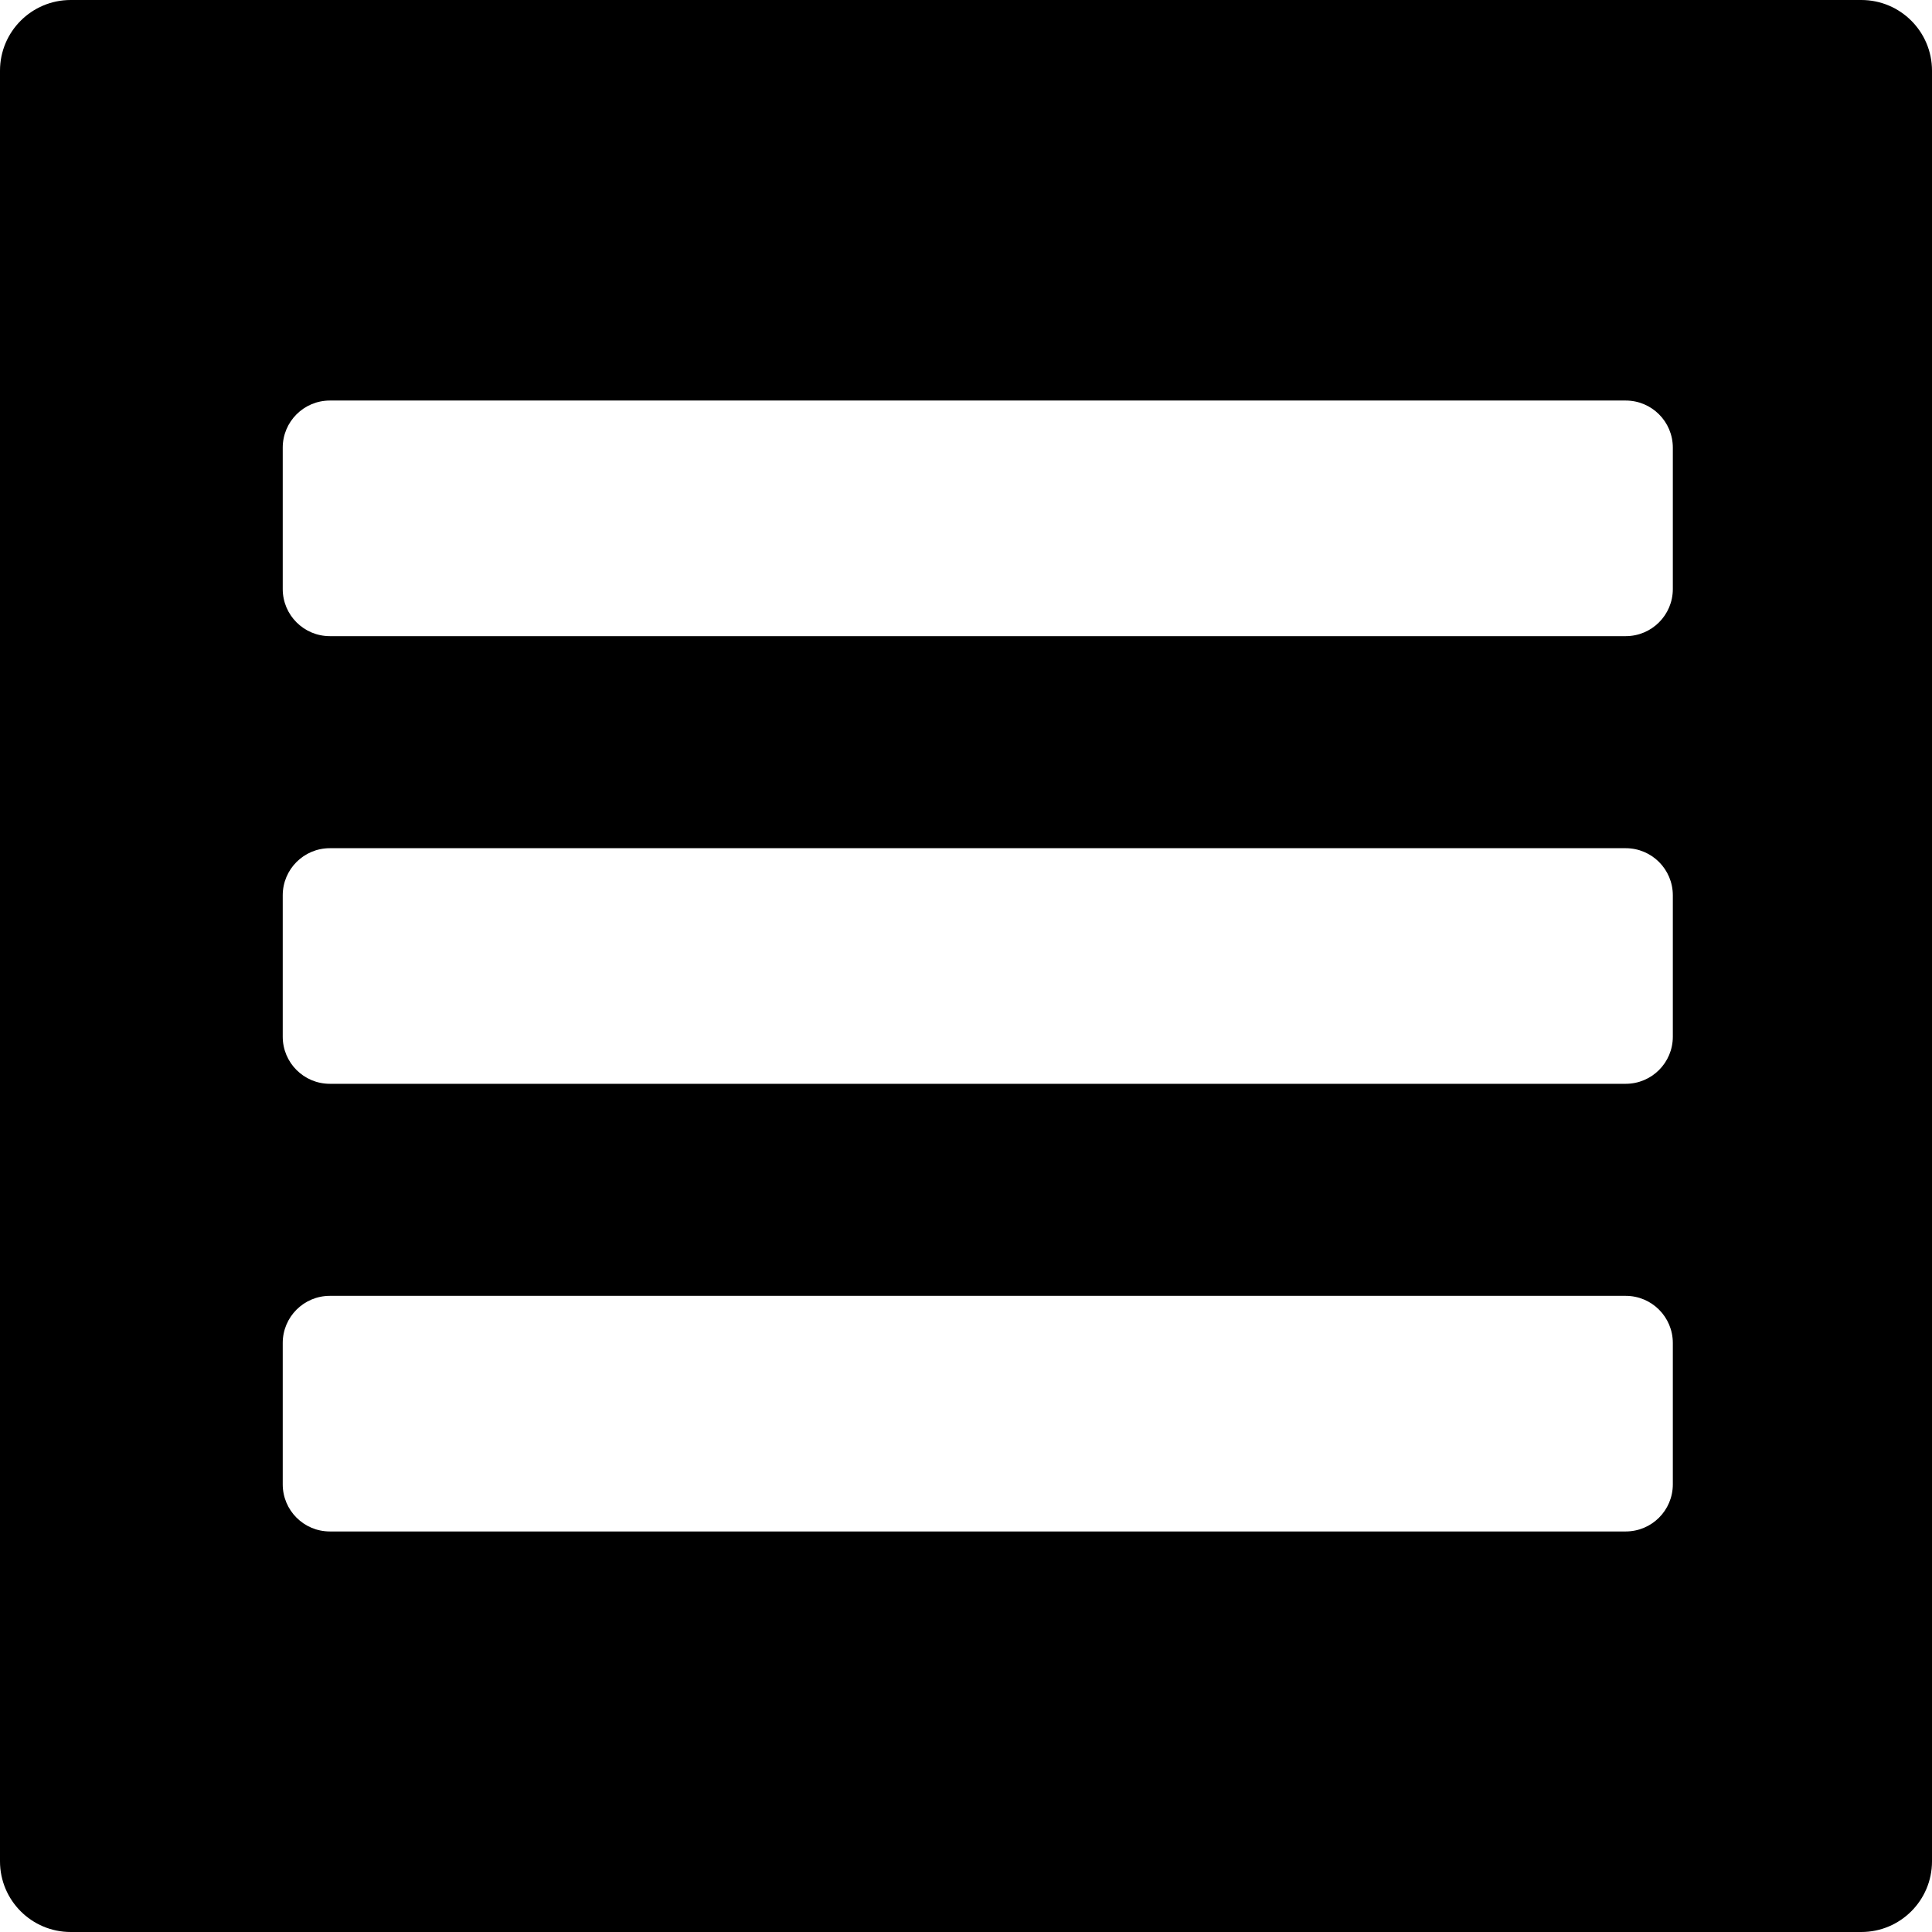
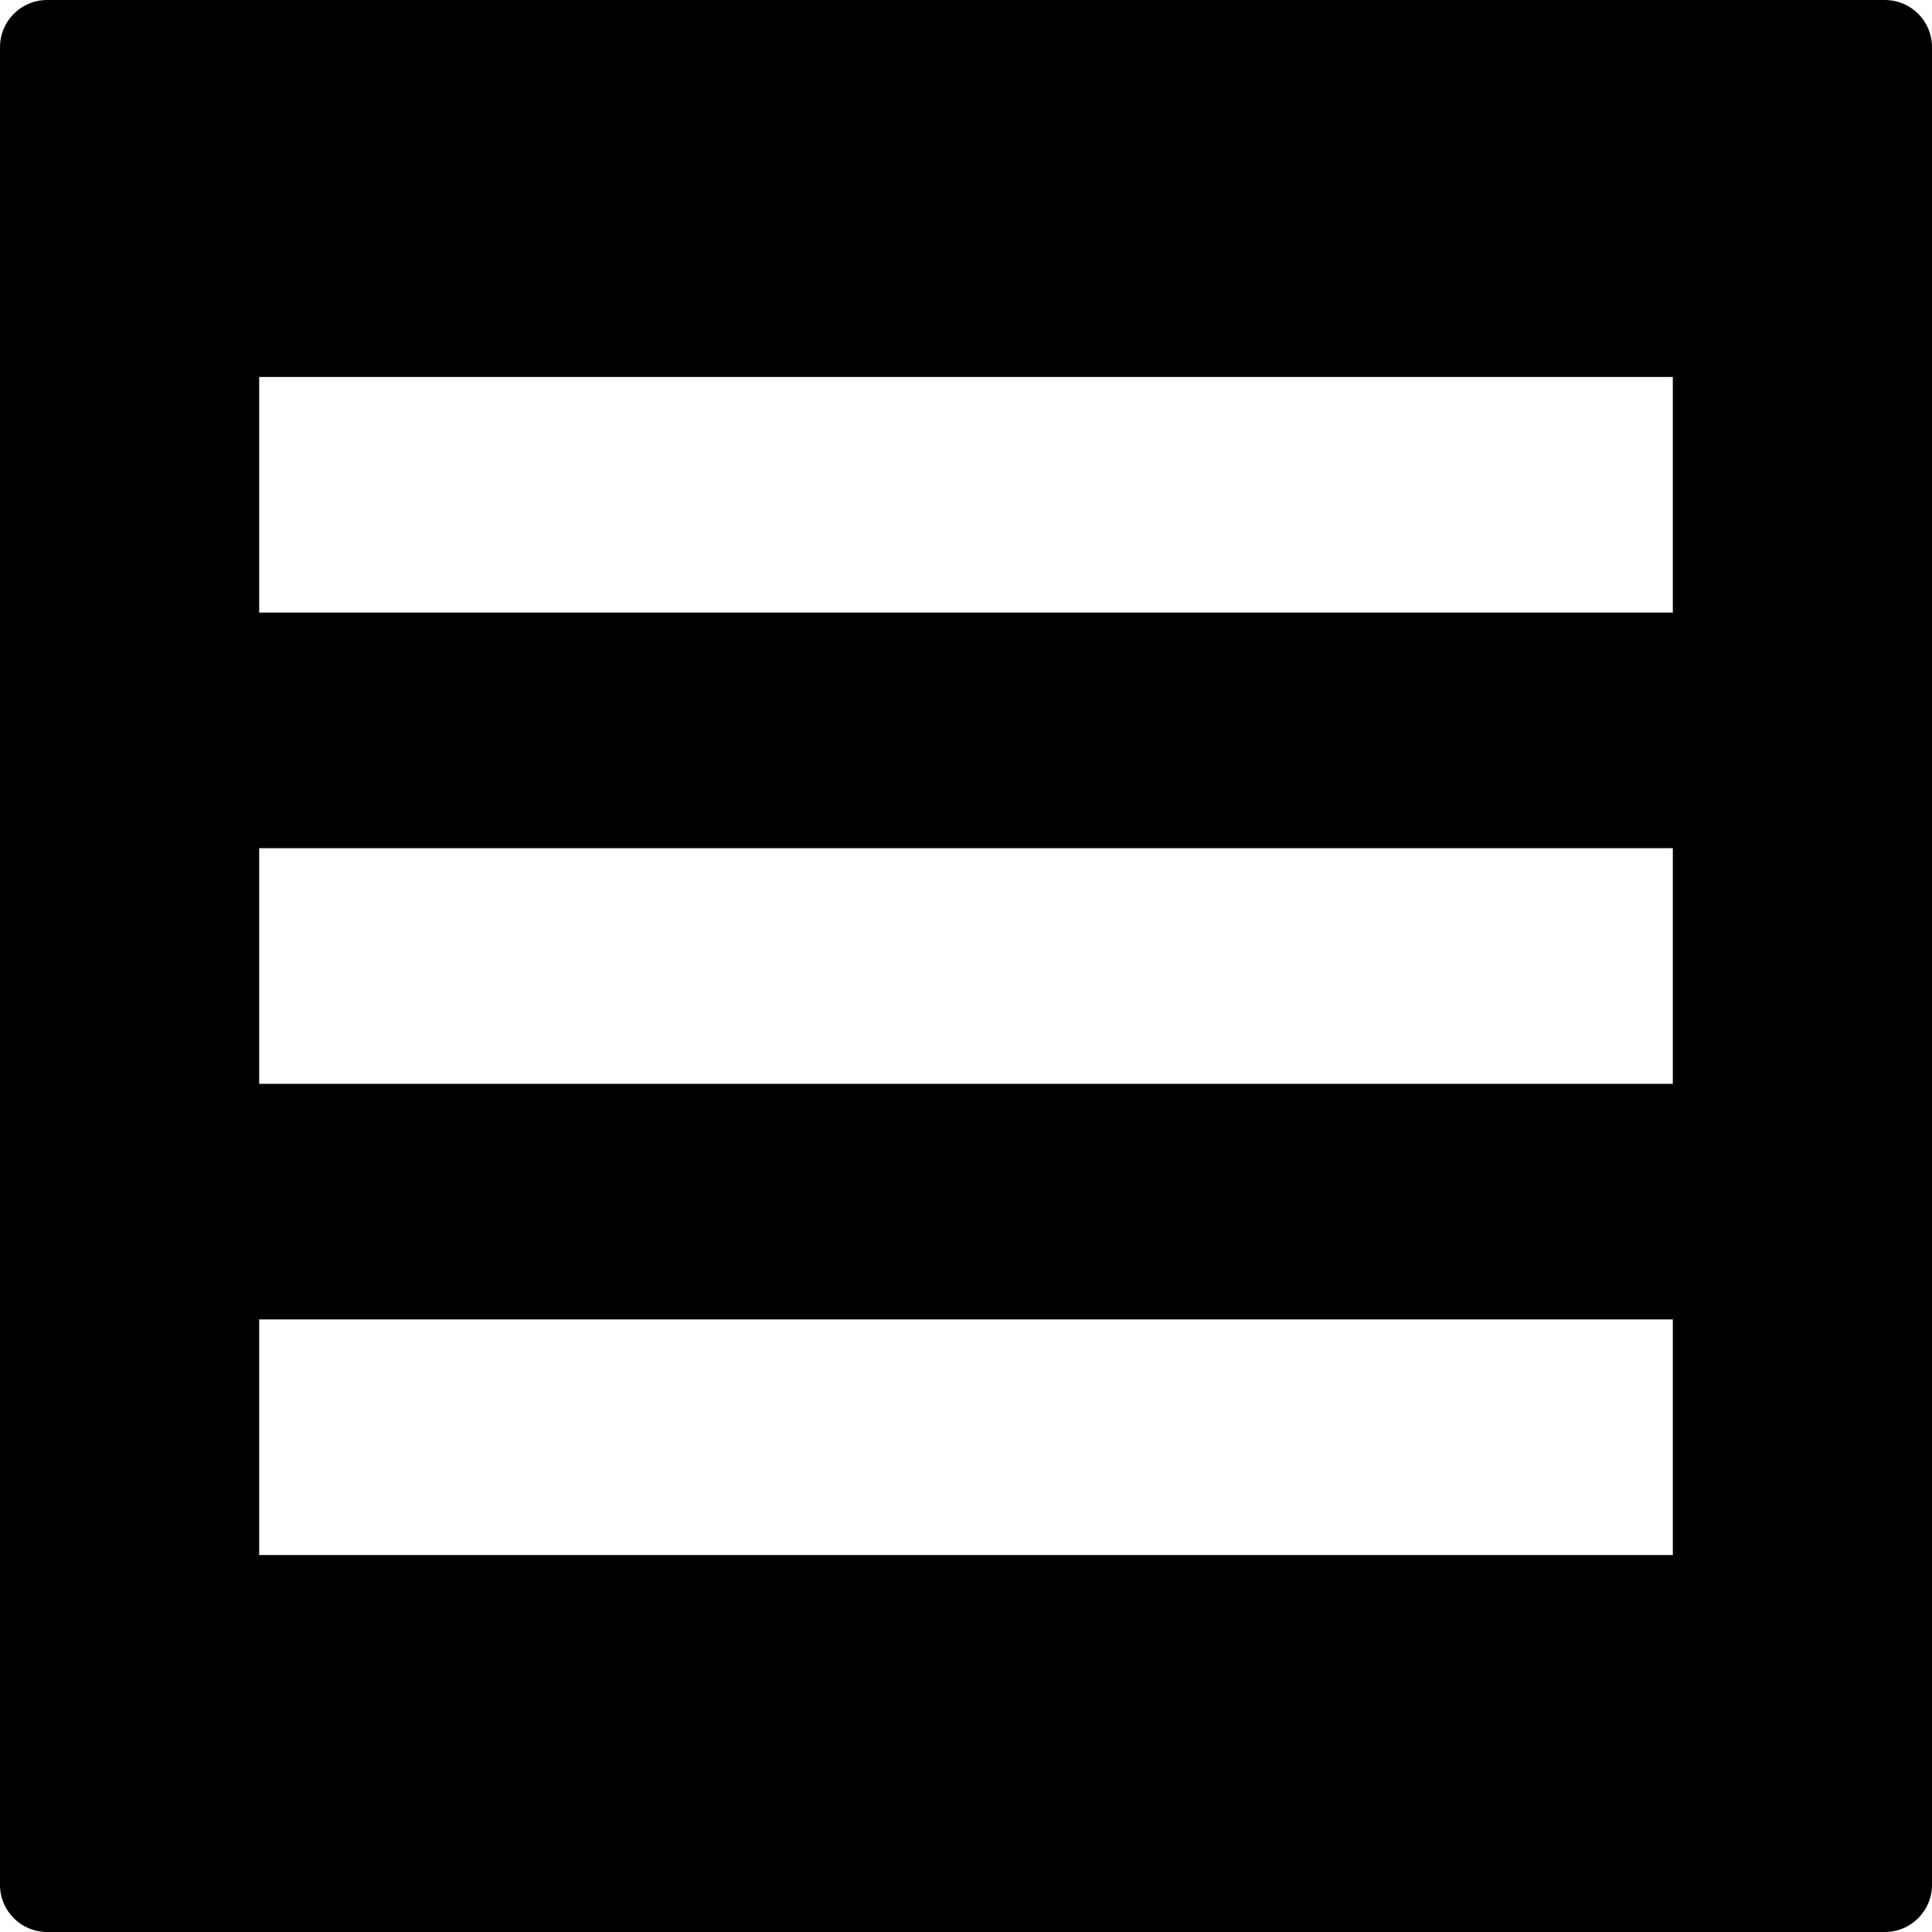
<svg xmlns="http://www.w3.org/2000/svg" width="82px" height="82px" viewBox="0 0 82 82" version="1.1">
  <g id="Page-1" stroke="none" stroke-width="1" fill="none" fill-rule="evenodd">
    <g id="Group-4-Copy" fill="#000000">
-       <path d="M79,0 C80.657,-3.04359188e-16 82,1.343 82,3 L82,79 C82,80.657 80.657,82 79,82 L3,82 C1.343,82 2.02906125e-16,80.657 0,79 L0,3 C-2.02906125e-16,1.343 1.343,3.04359188e-16 3,0 L79,0 Z M69,55 L14,55 C12.895,55 12,55.895 12,57 L12,57 L12,63 C12,64.105 12.895,65 14,65 L14,65 L69,65 C70.105,65 71,64.105 71,63 L71,63 L71,57 C71,55.895 70.105,55 69,55 L69,55 Z M69,36 L14,36 C12.895,36 12,36.895 12,38 L12,38 L12,44 C12,45.105 12.895,46 14,46 L14,46 L69,46 C70.105,46 71,45.105 71,44 L71,44 L71,38 C71,36.895 70.105,36 69,36 L69,36 Z M69,17 L14,17 C12.895,17 12,17.895 12,19 L12,19 L12,25 C12,26.105 12.895,27 14,27 L14,27 L69,27 C70.105,27 71,26.105 71,25 L71,25 L71,19 C71,17.895 70.105,17 69,17 L69,17 Z" id="logo" />
+       <path d="M80,0 C81.105,-2.02906125e-16 82,0.895 82,2 L82,80 C82,81.105 81.105,82 80,82 L2,82 C0.895,82 1.3527075e-16,81.105 0,80 L0,2 C-1.3527075e-16,0.895 0.895,2.02906125e-16 2,0 L80,0 Z M71,56 L11,56 L11,66 L71,66 L71,56 Z M71,36 L11,36 L11,46 L71,46 L71,36 Z M71,16 L11,16 L11,26 L71,26 L71,16 Z" id="logo" />
    </g>
  </g>
</svg>
